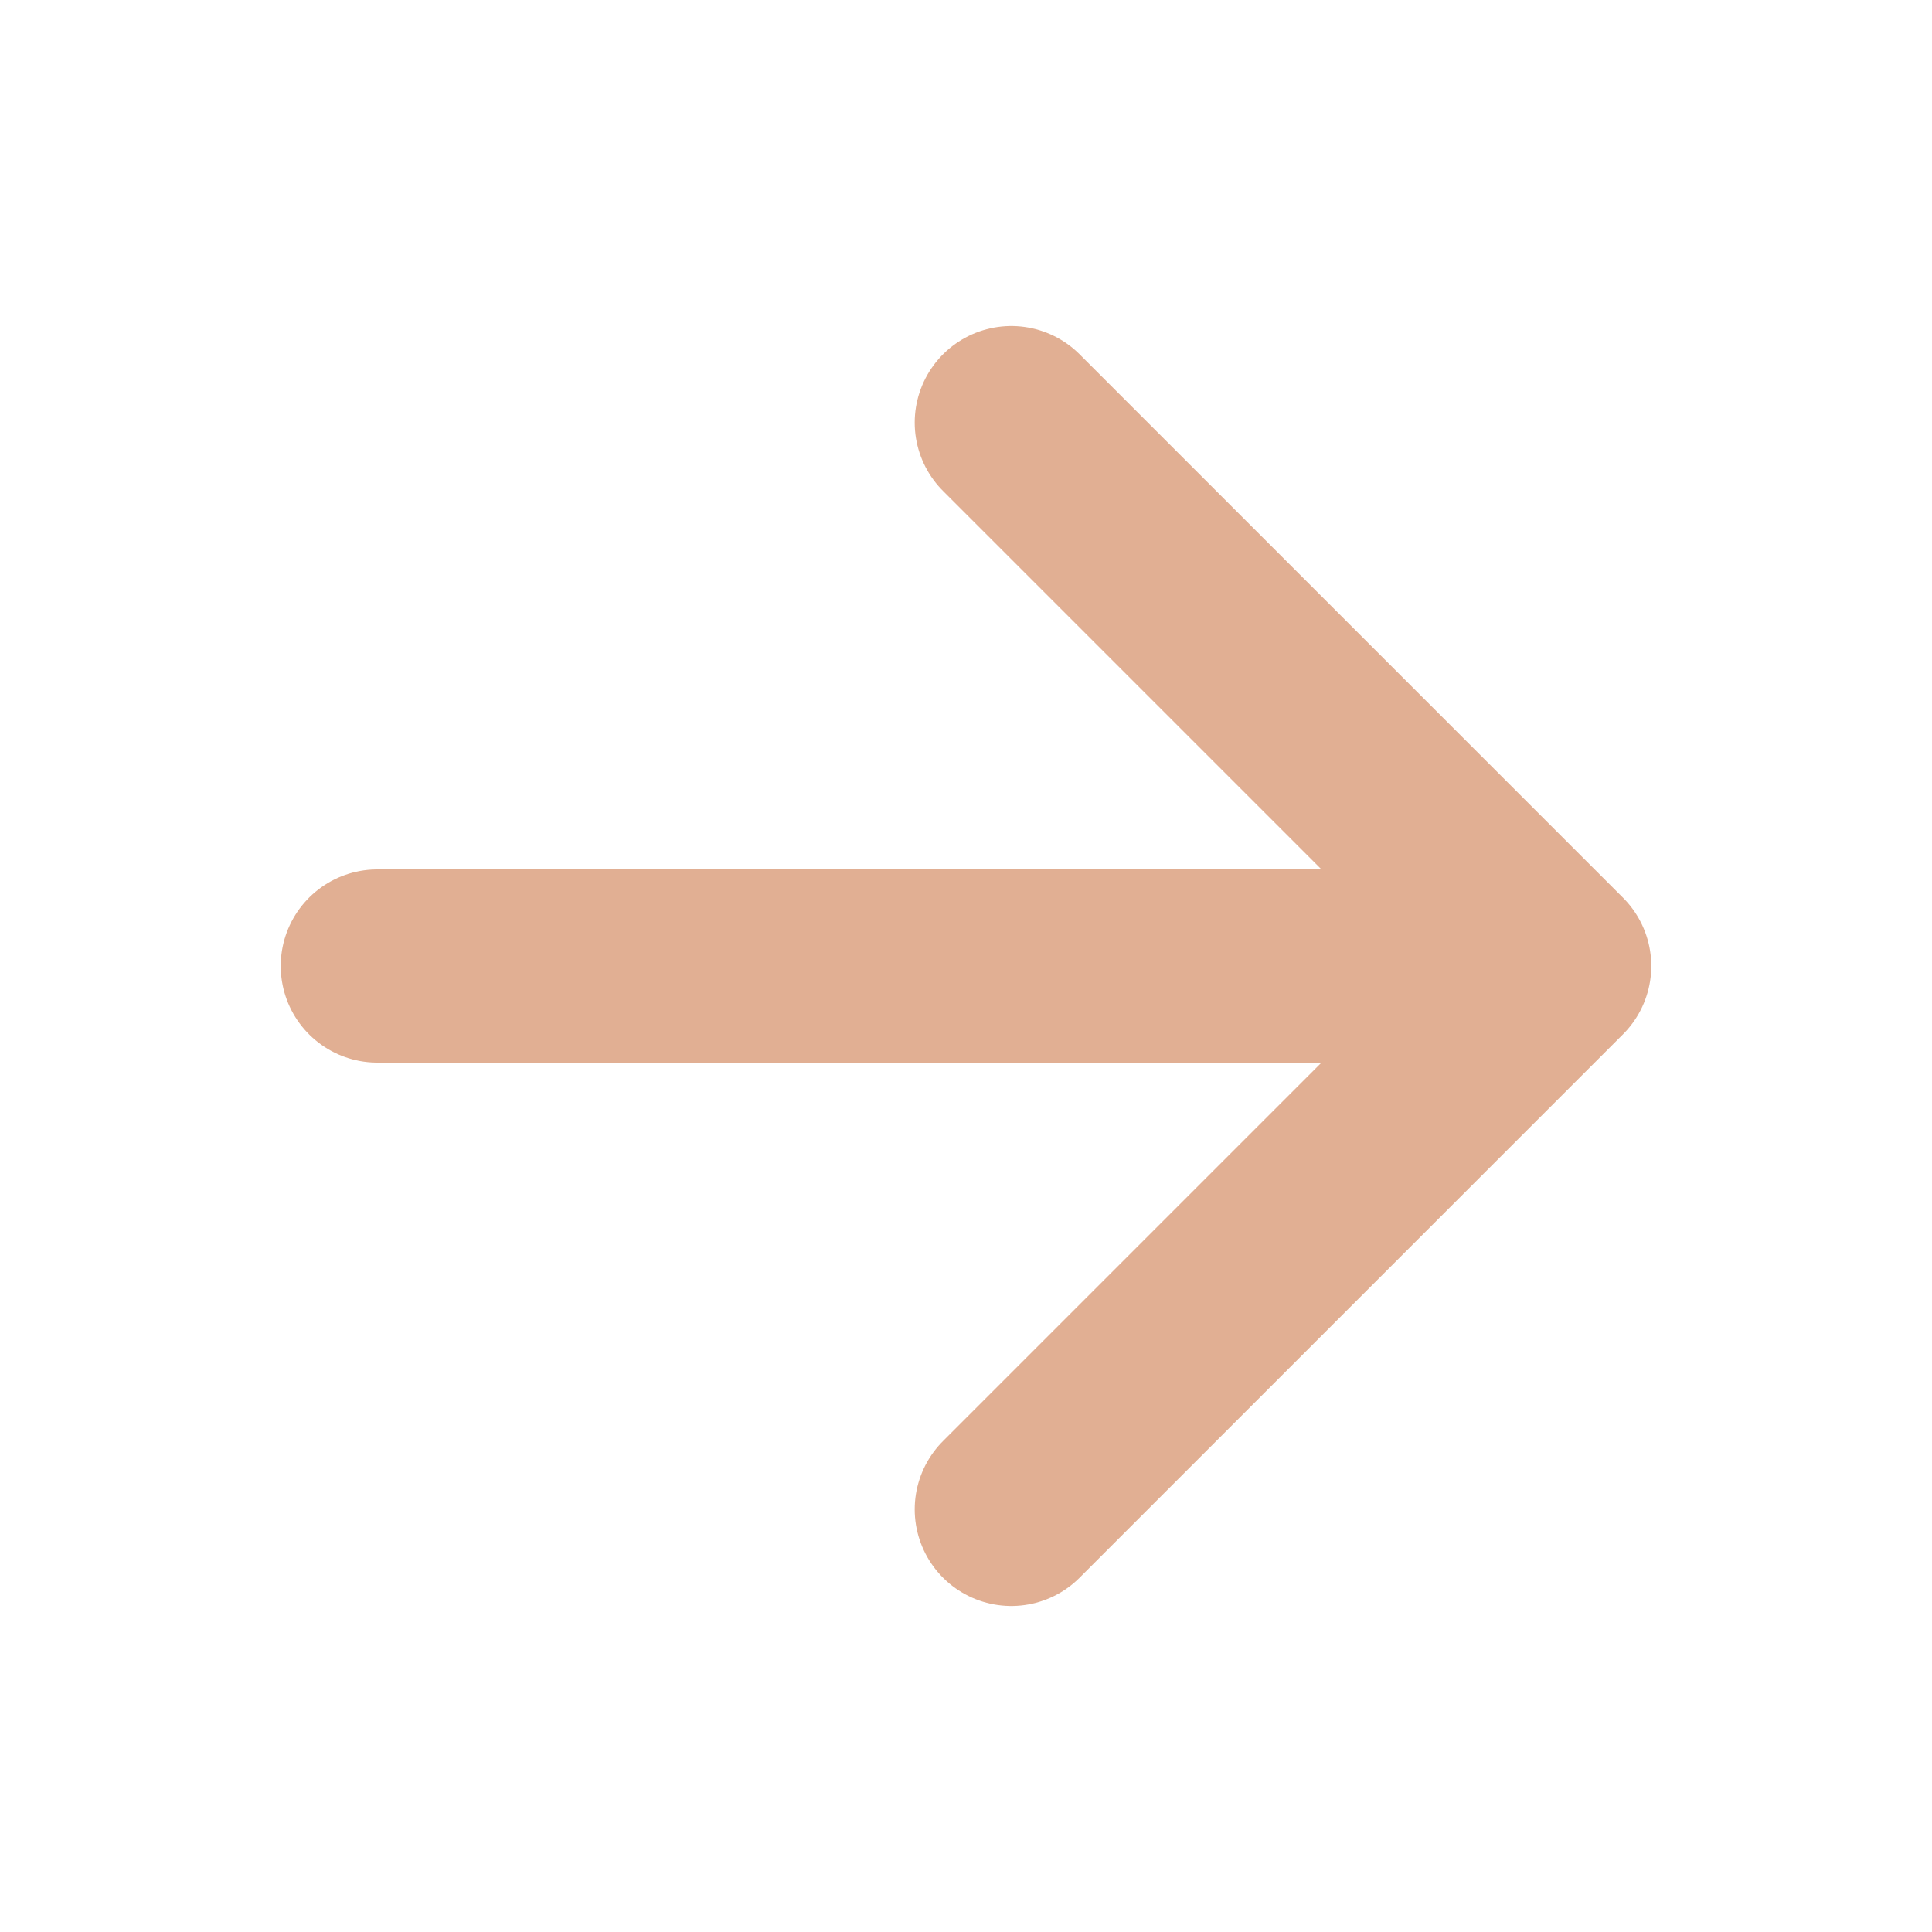
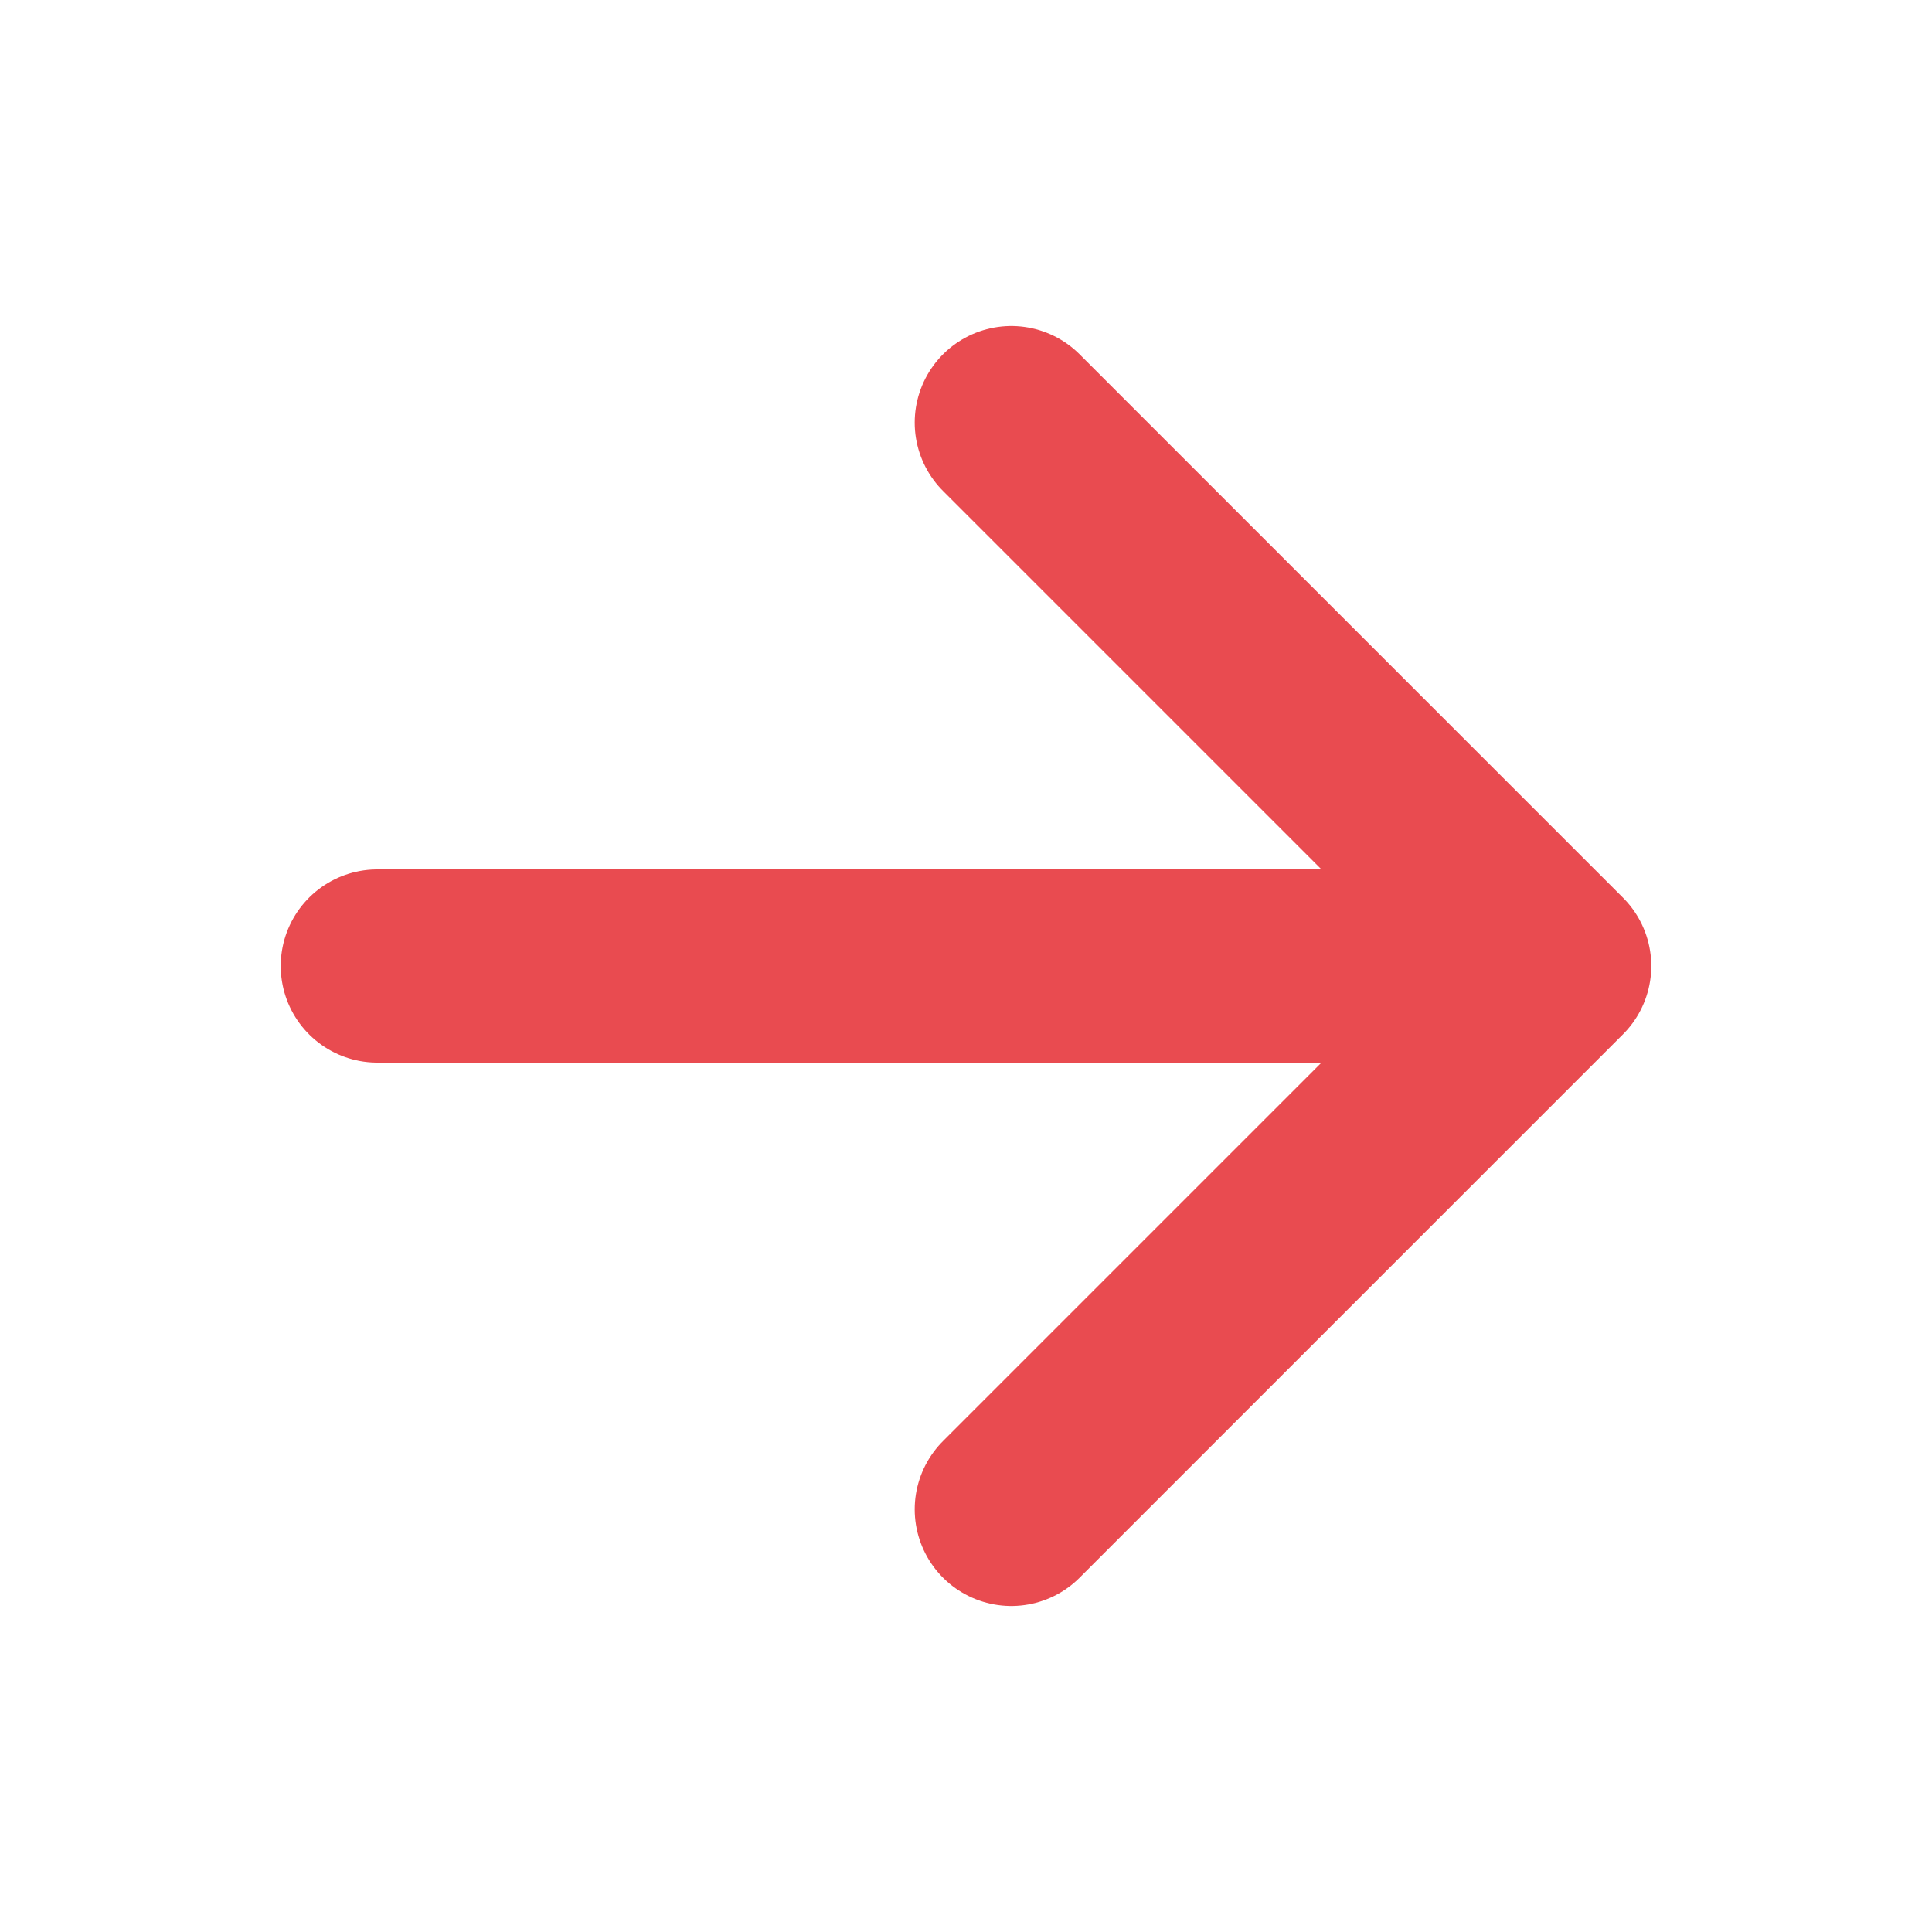
<svg xmlns="http://www.w3.org/2000/svg" width="20" height="20" viewBox="0 0 20 20" fill="none">
  <g id="ion:arrow-up">
-     <path id="Vector" d="M10.469 4.375L16.094 10L10.469 15.625M15.312 10L3.906 10" stroke="#E1AF93" stroke-width="2" stroke-linecap="round" stroke-linejoin="round" />
+     <path id="Vector" d="M10.469 4.375L16.094 10L10.469 15.625M15.312 10L3.906 10" stroke="#E94B50" stroke-width="2" stroke-linecap="round" stroke-linejoin="round" />
  </g>
</svg>
